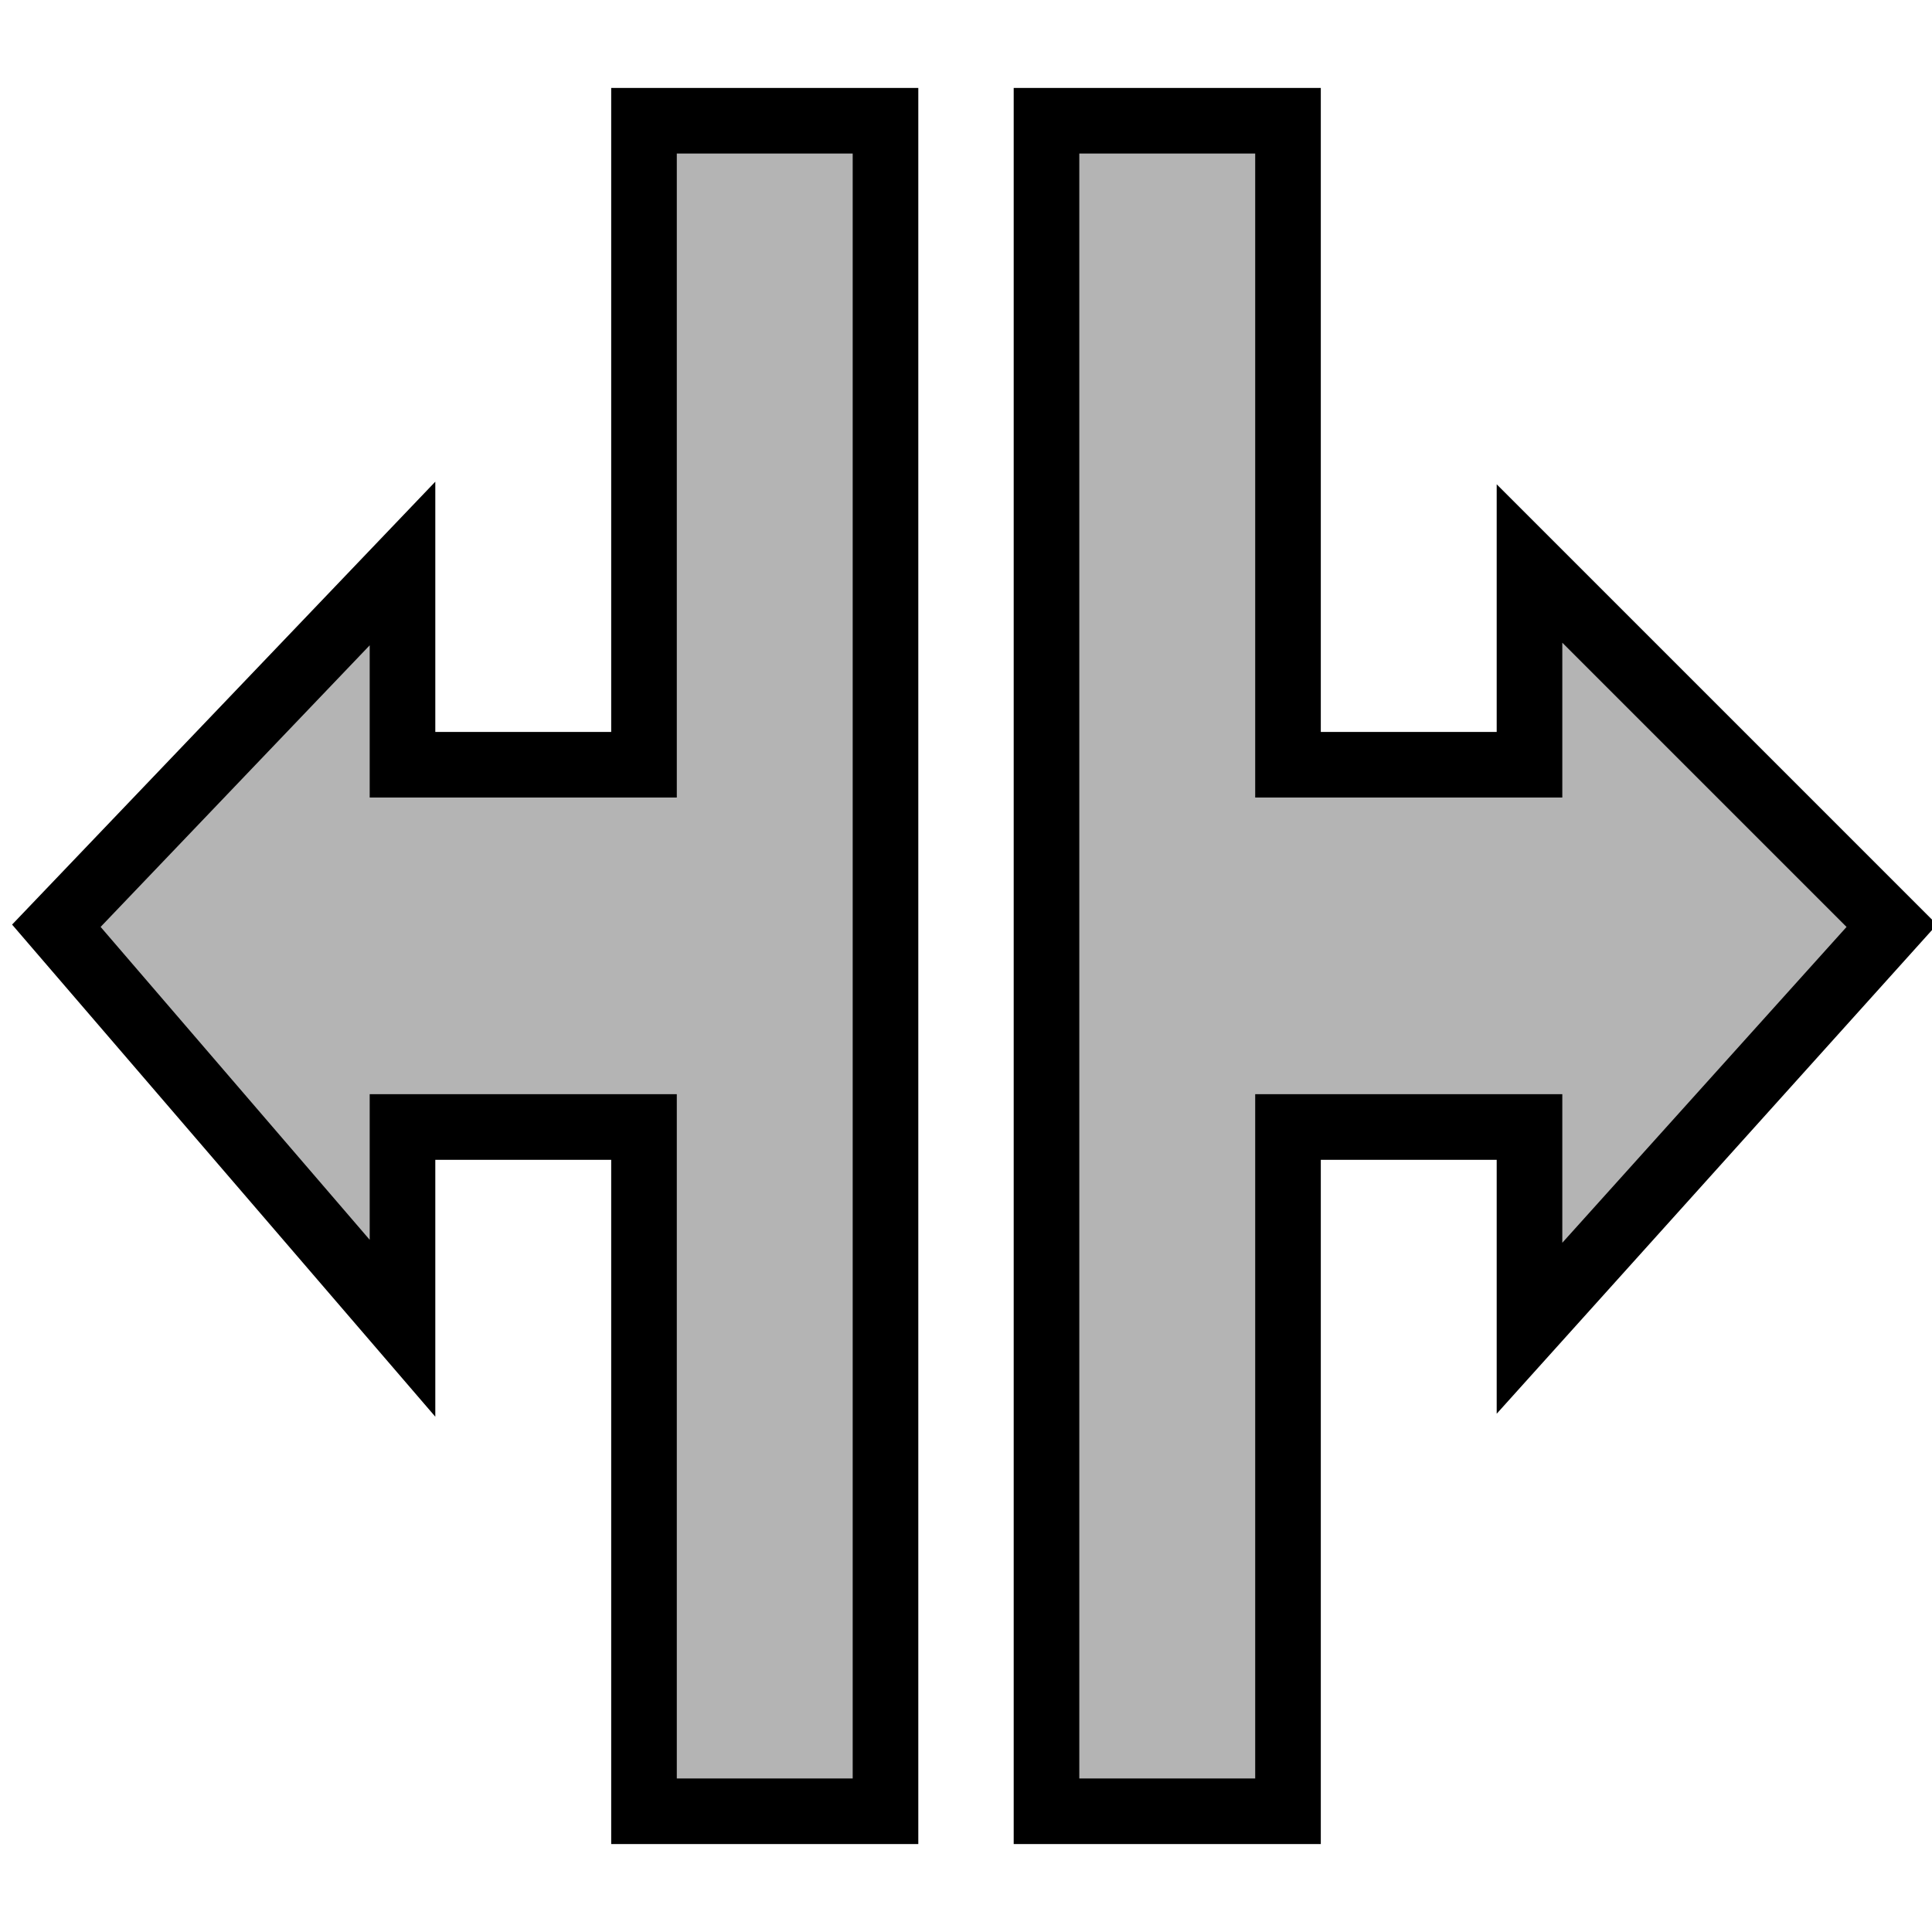
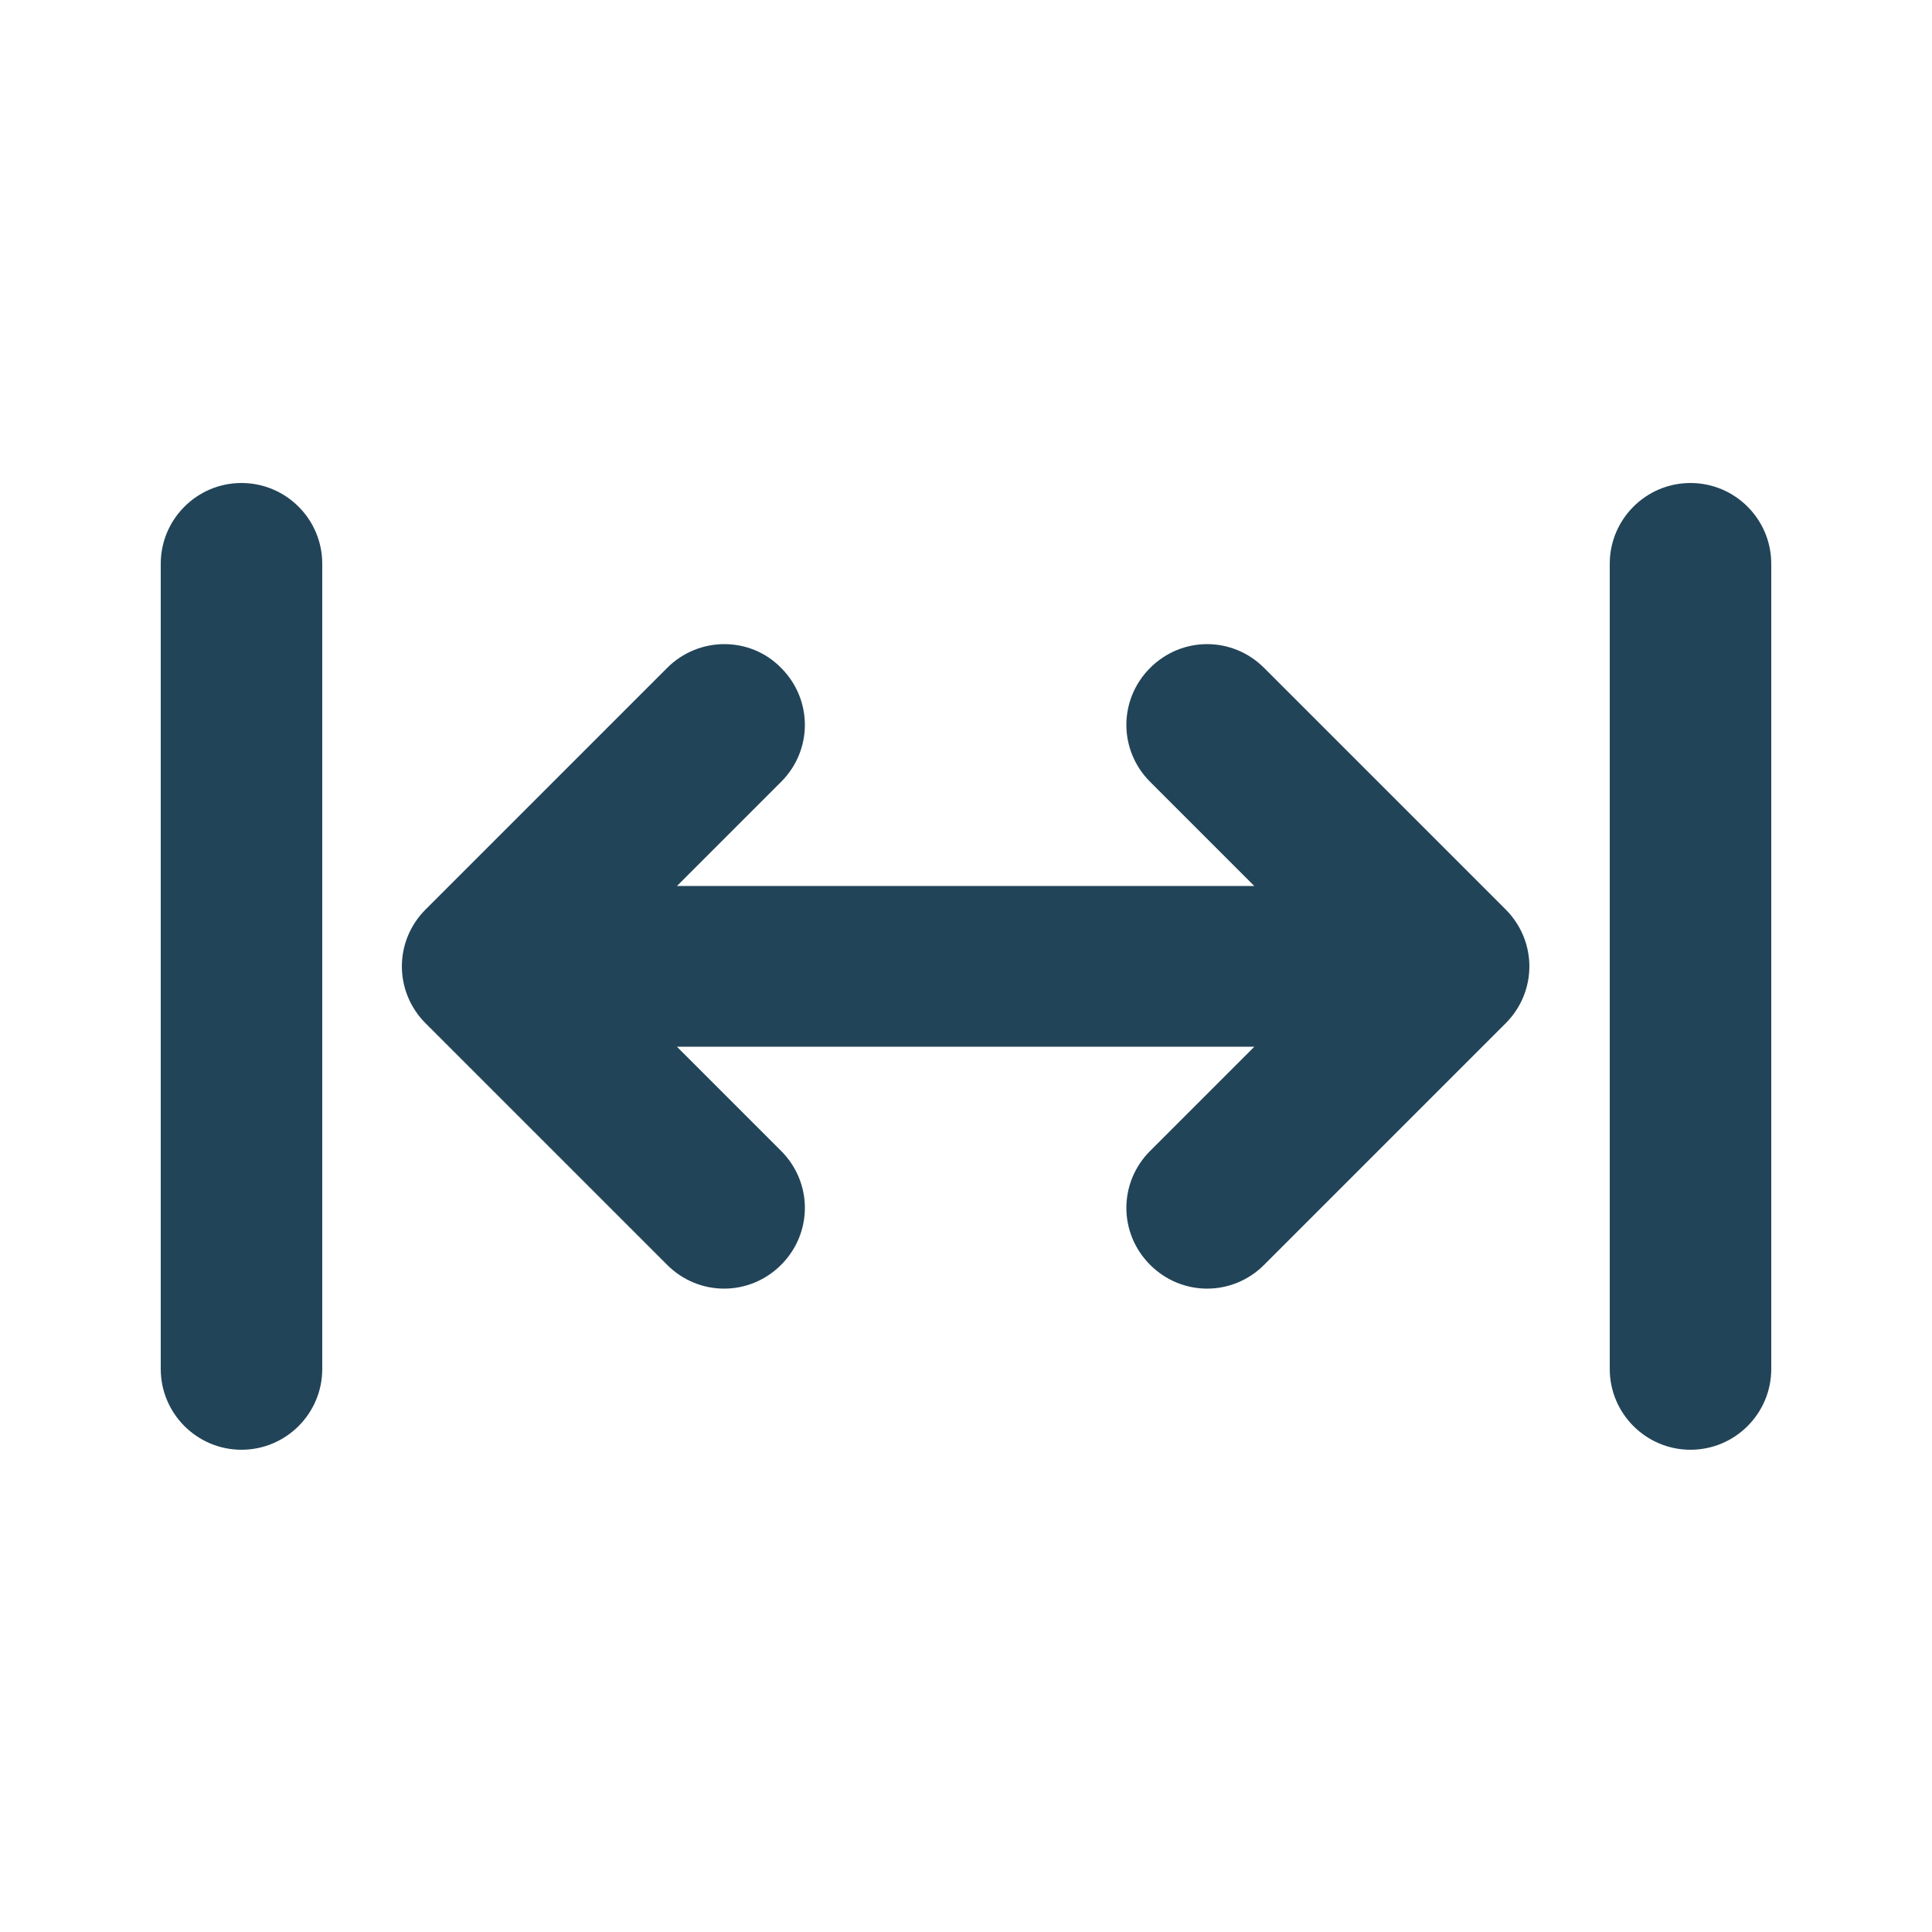
- <svg xmlns="http://www.w3.org/2000/svg" width="48" height="48" id="svg2" version="1.1">
-   <defs id="defs8" />
-   <path d="m26 3 6 0 0 16 6 0 0-5 9 9-9 10 0-5-6 0 0 17-6 0z" id="path4" style="fill:#b4b4b4;stroke-miterlimit:4;stroke-width:1.63;stroke:#000" />
-   <path d="m22 45-6 0 0-17-6 0 0 5-8.6-10 8.6-9 0 5 6 0 0-16 6 0z" id="path4-5" style="fill:#b4b4b4;stroke-miterlimit:4;stroke-width:1.63;stroke:#000" />
+ <svg xmlns="http://www.w3.org/2000/svg" version="1.1" id="Layer_2" x="0px" y="0px" viewBox="0 0 256 256" style="enable-background:new 0 0 256 256;" xml:space="preserve">
+   <style type="text/css">
+ 	.st0{fill:#224458;}
+ </style>
+   <path class="st0" d="M32,64c5.9,0,10.7,4.8,10.7,10.7v106.7c0,5.9-4.8,10.7-10.7,10.7s-10.7-4.8-10.7-10.7V74.7  C21.3,68.8,26.1,64,32,64z M103.5,88.5c4.2,4.2,4.2,10.9,0,15.1l-13.8,13.8h76.5l-13.8-13.8c-4.2-4.2-4.2-10.9,0-15.1  c4.2-4.2,10.9-4.2,15.1,0l32,32c4.2,4.2,4.2,10.9,0,15.1l-32,32c-4.2,4.2-10.9,4.2-15.1,0c-4.2-4.2-4.2-10.9,0-15.1l13.8-13.8H89.7  l13.8,13.8c4.2,4.2,4.2,10.9,0,15.1c-4.2,4.2-10.9,4.2-15.1,0l-32-32c-4.2-4.2-4.2-10.9,0-15.1l32-32  C92.6,84.3,99.4,84.3,103.5,88.5L103.5,88.5z M234.7,74.7v106.7c0,5.9-4.8,10.7-10.7,10.7s-10.7-4.8-10.7-10.7V74.7  c0-5.9,4.8-10.7,10.7-10.7S234.7,68.8,234.7,74.7z" />
</svg>
